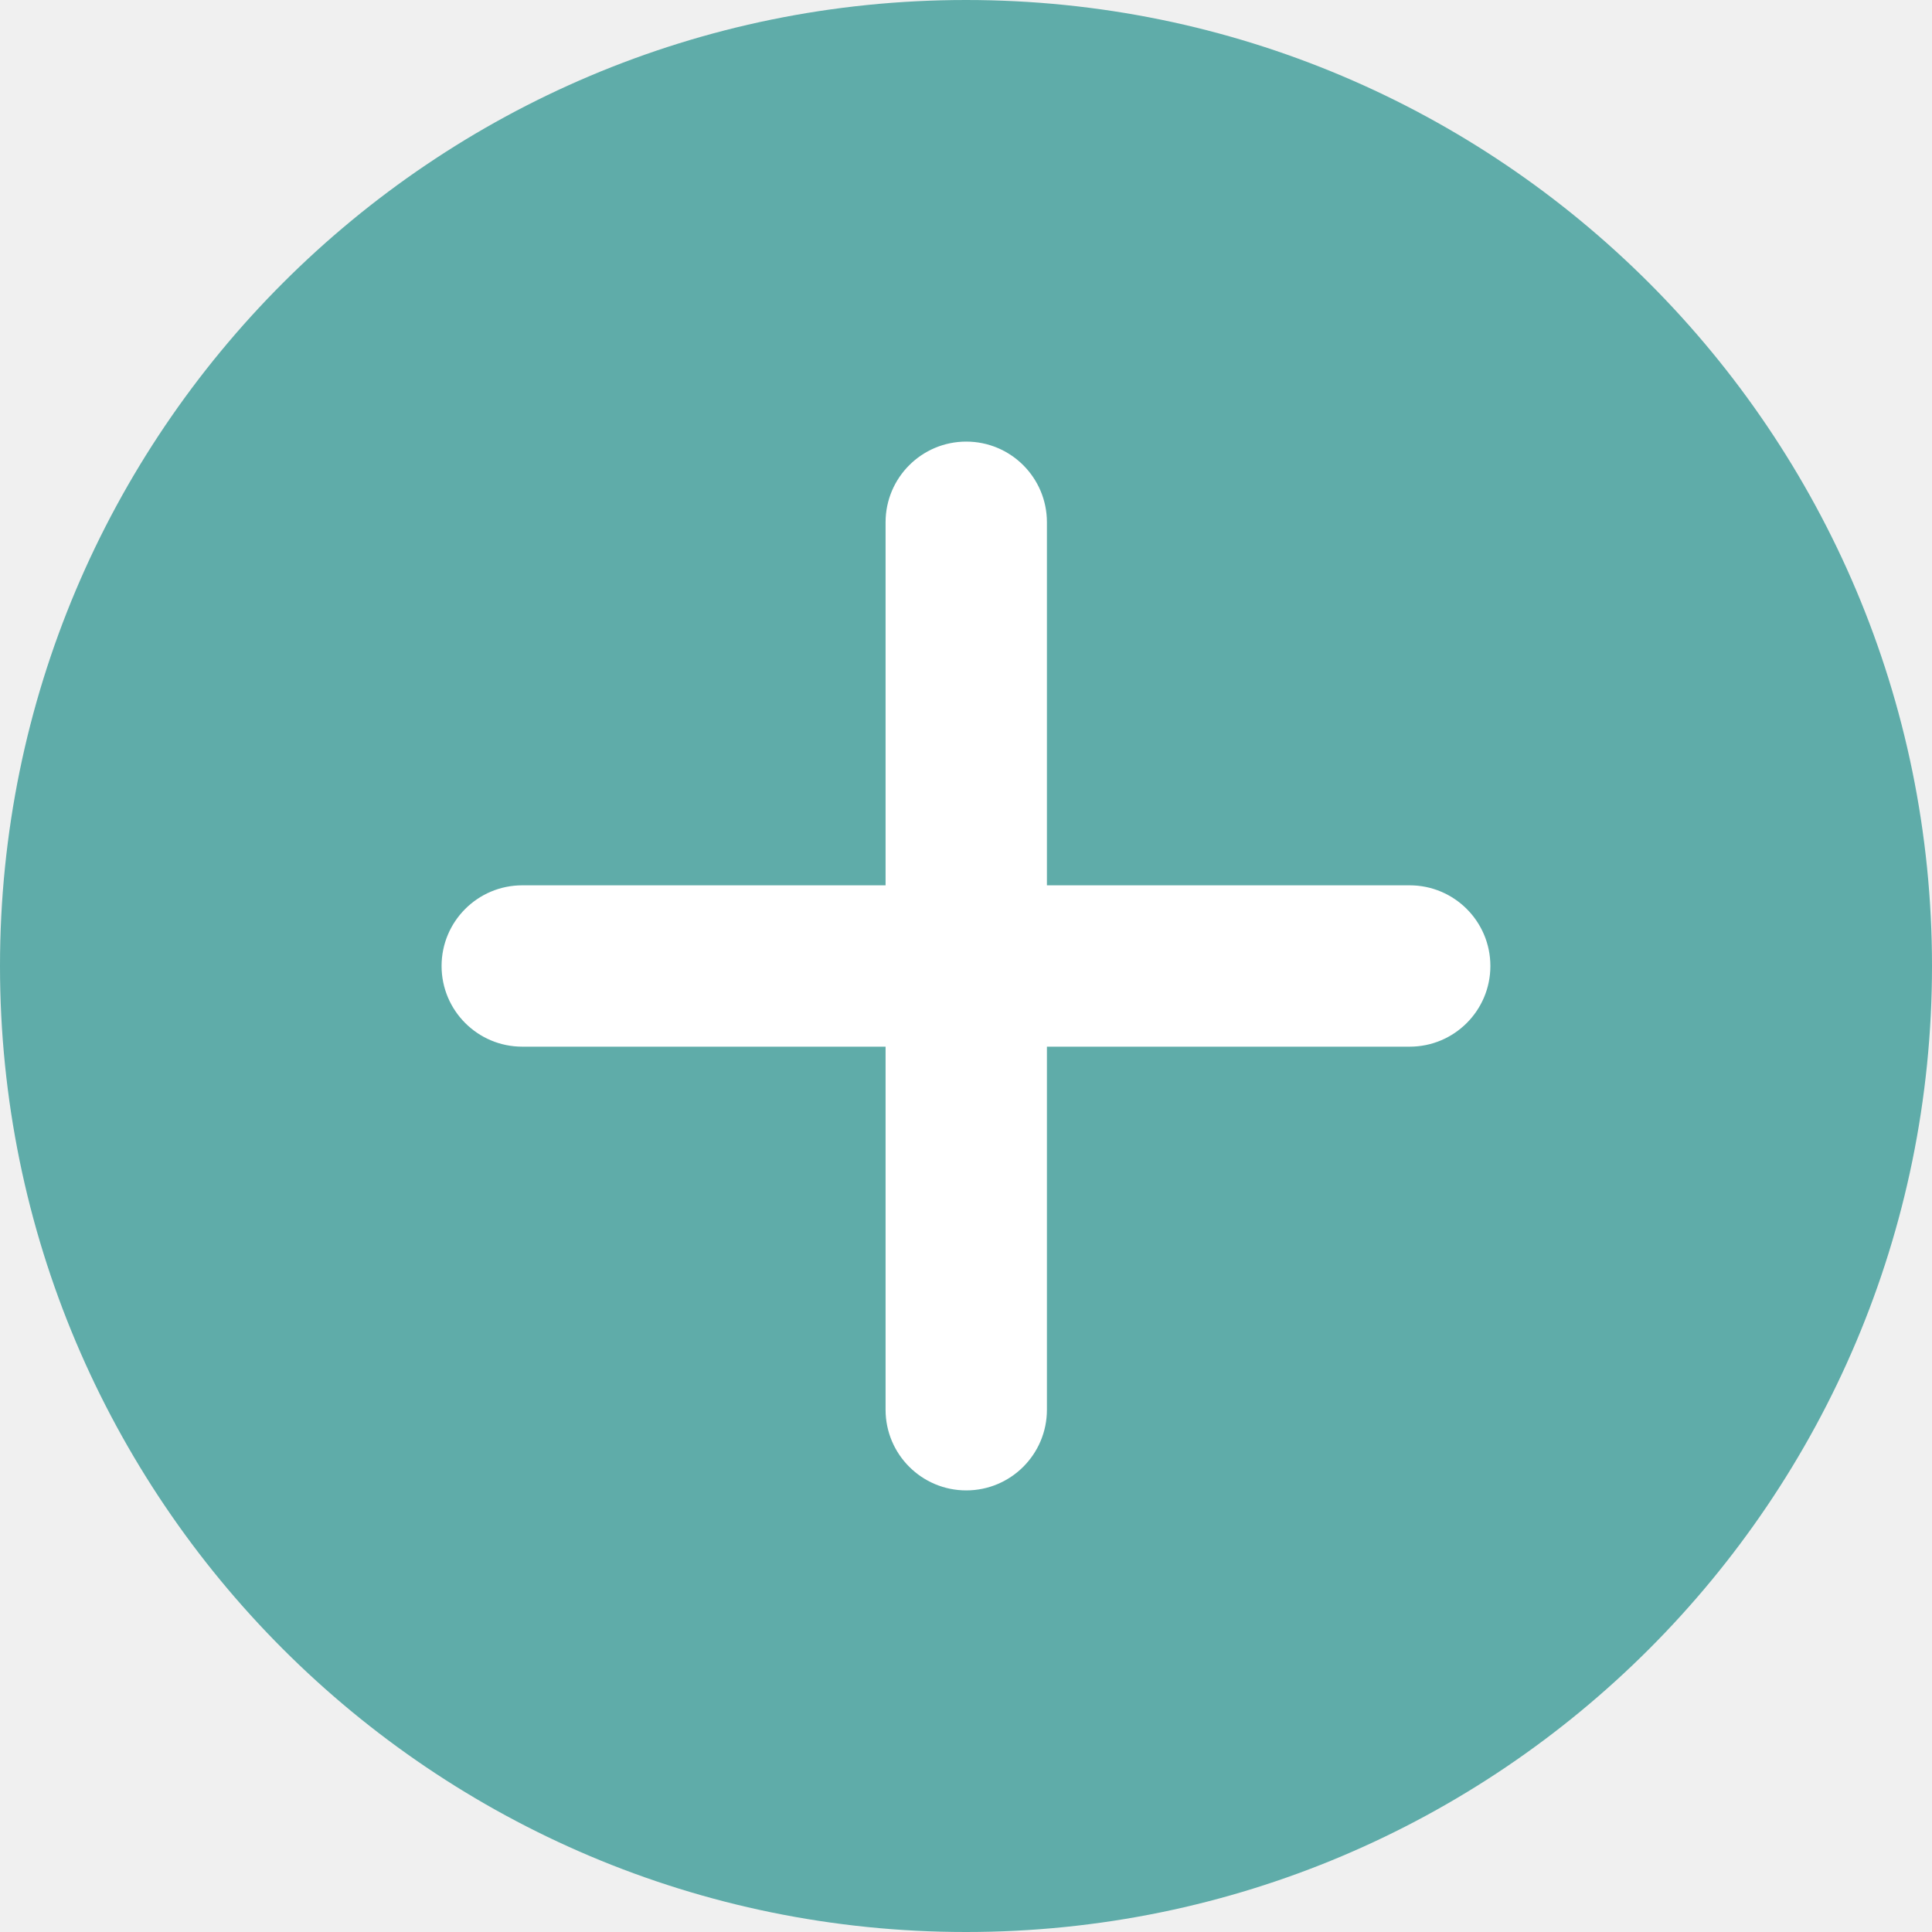
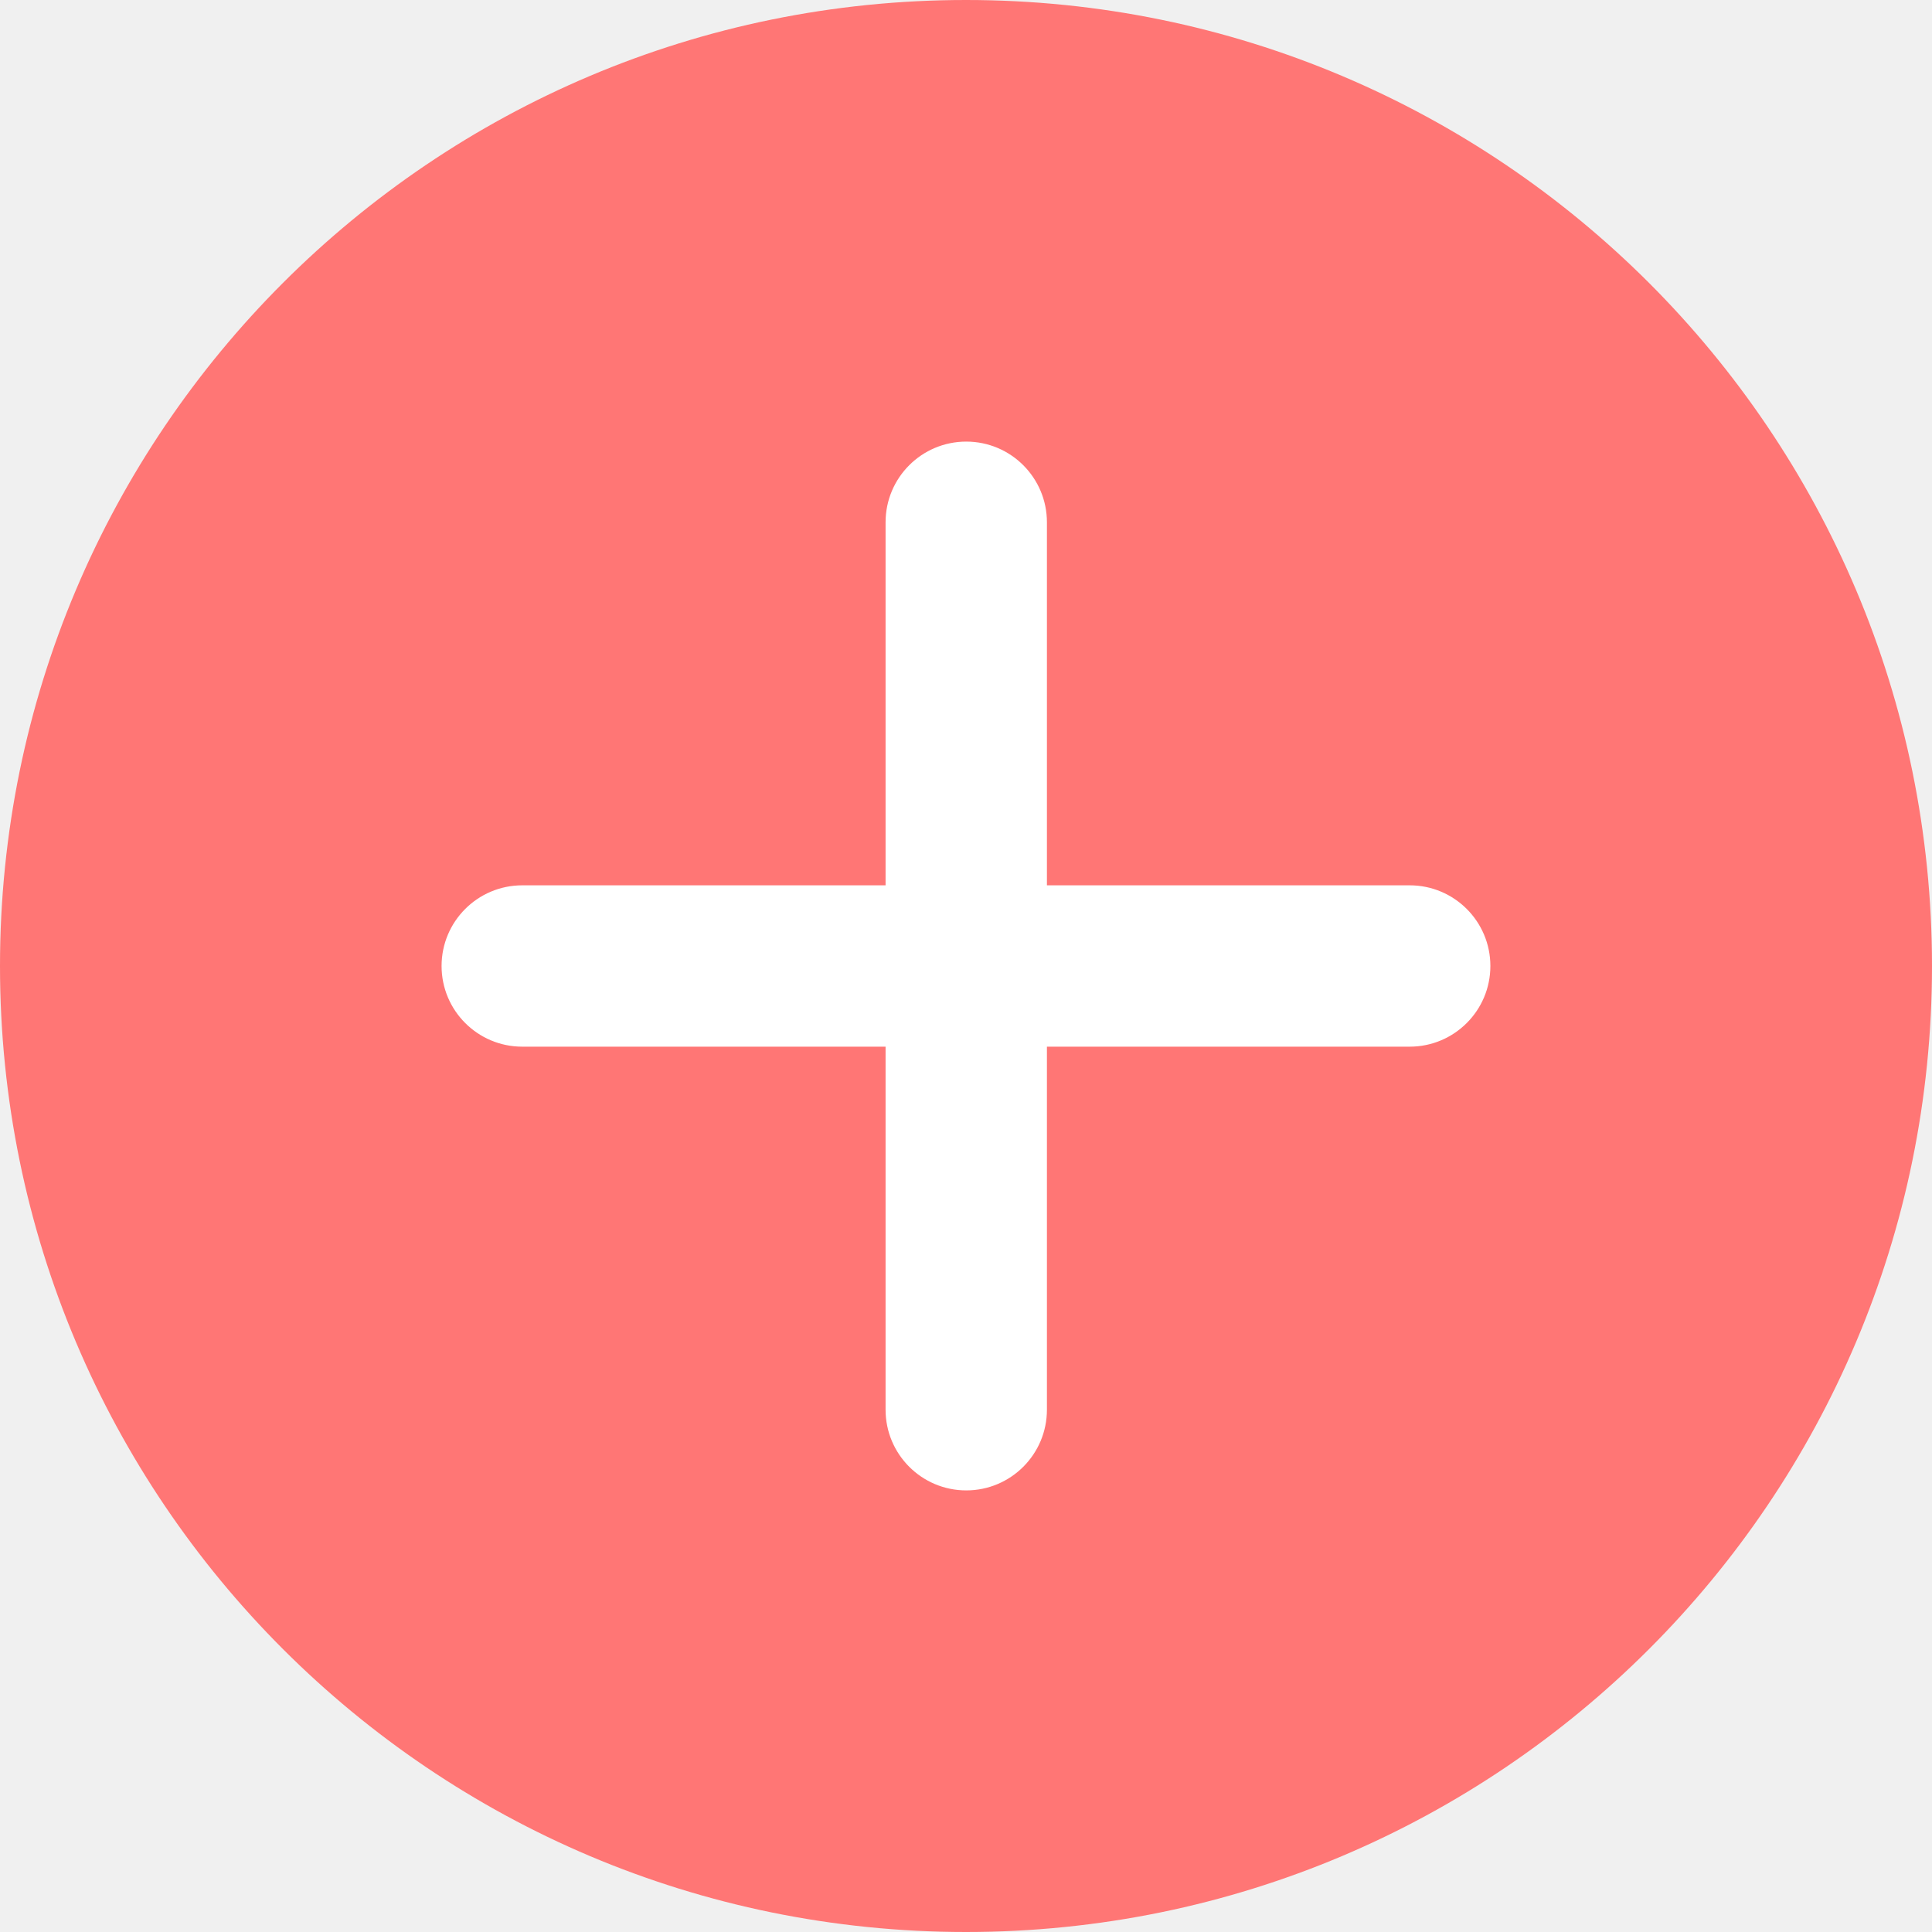
<svg xmlns="http://www.w3.org/2000/svg" width="35" height="35" viewBox="0 0 35 35" fill="none">
-   <circle cx="17.5" cy="17.5" r="17.5" fill="#5FACA9" />
+   <circle cx="17.5" cy="17.5" r="17.5" fill="#ff7675" />
  <rect x="16.043" y="8" width="2.923" height="19" rx="1.462" fill="white" />
  <rect x="8" y="18.961" width="2.923" height="19" rx="1.462" transform="rotate(-90 8 18.9614)" fill="white" />
</svg>
